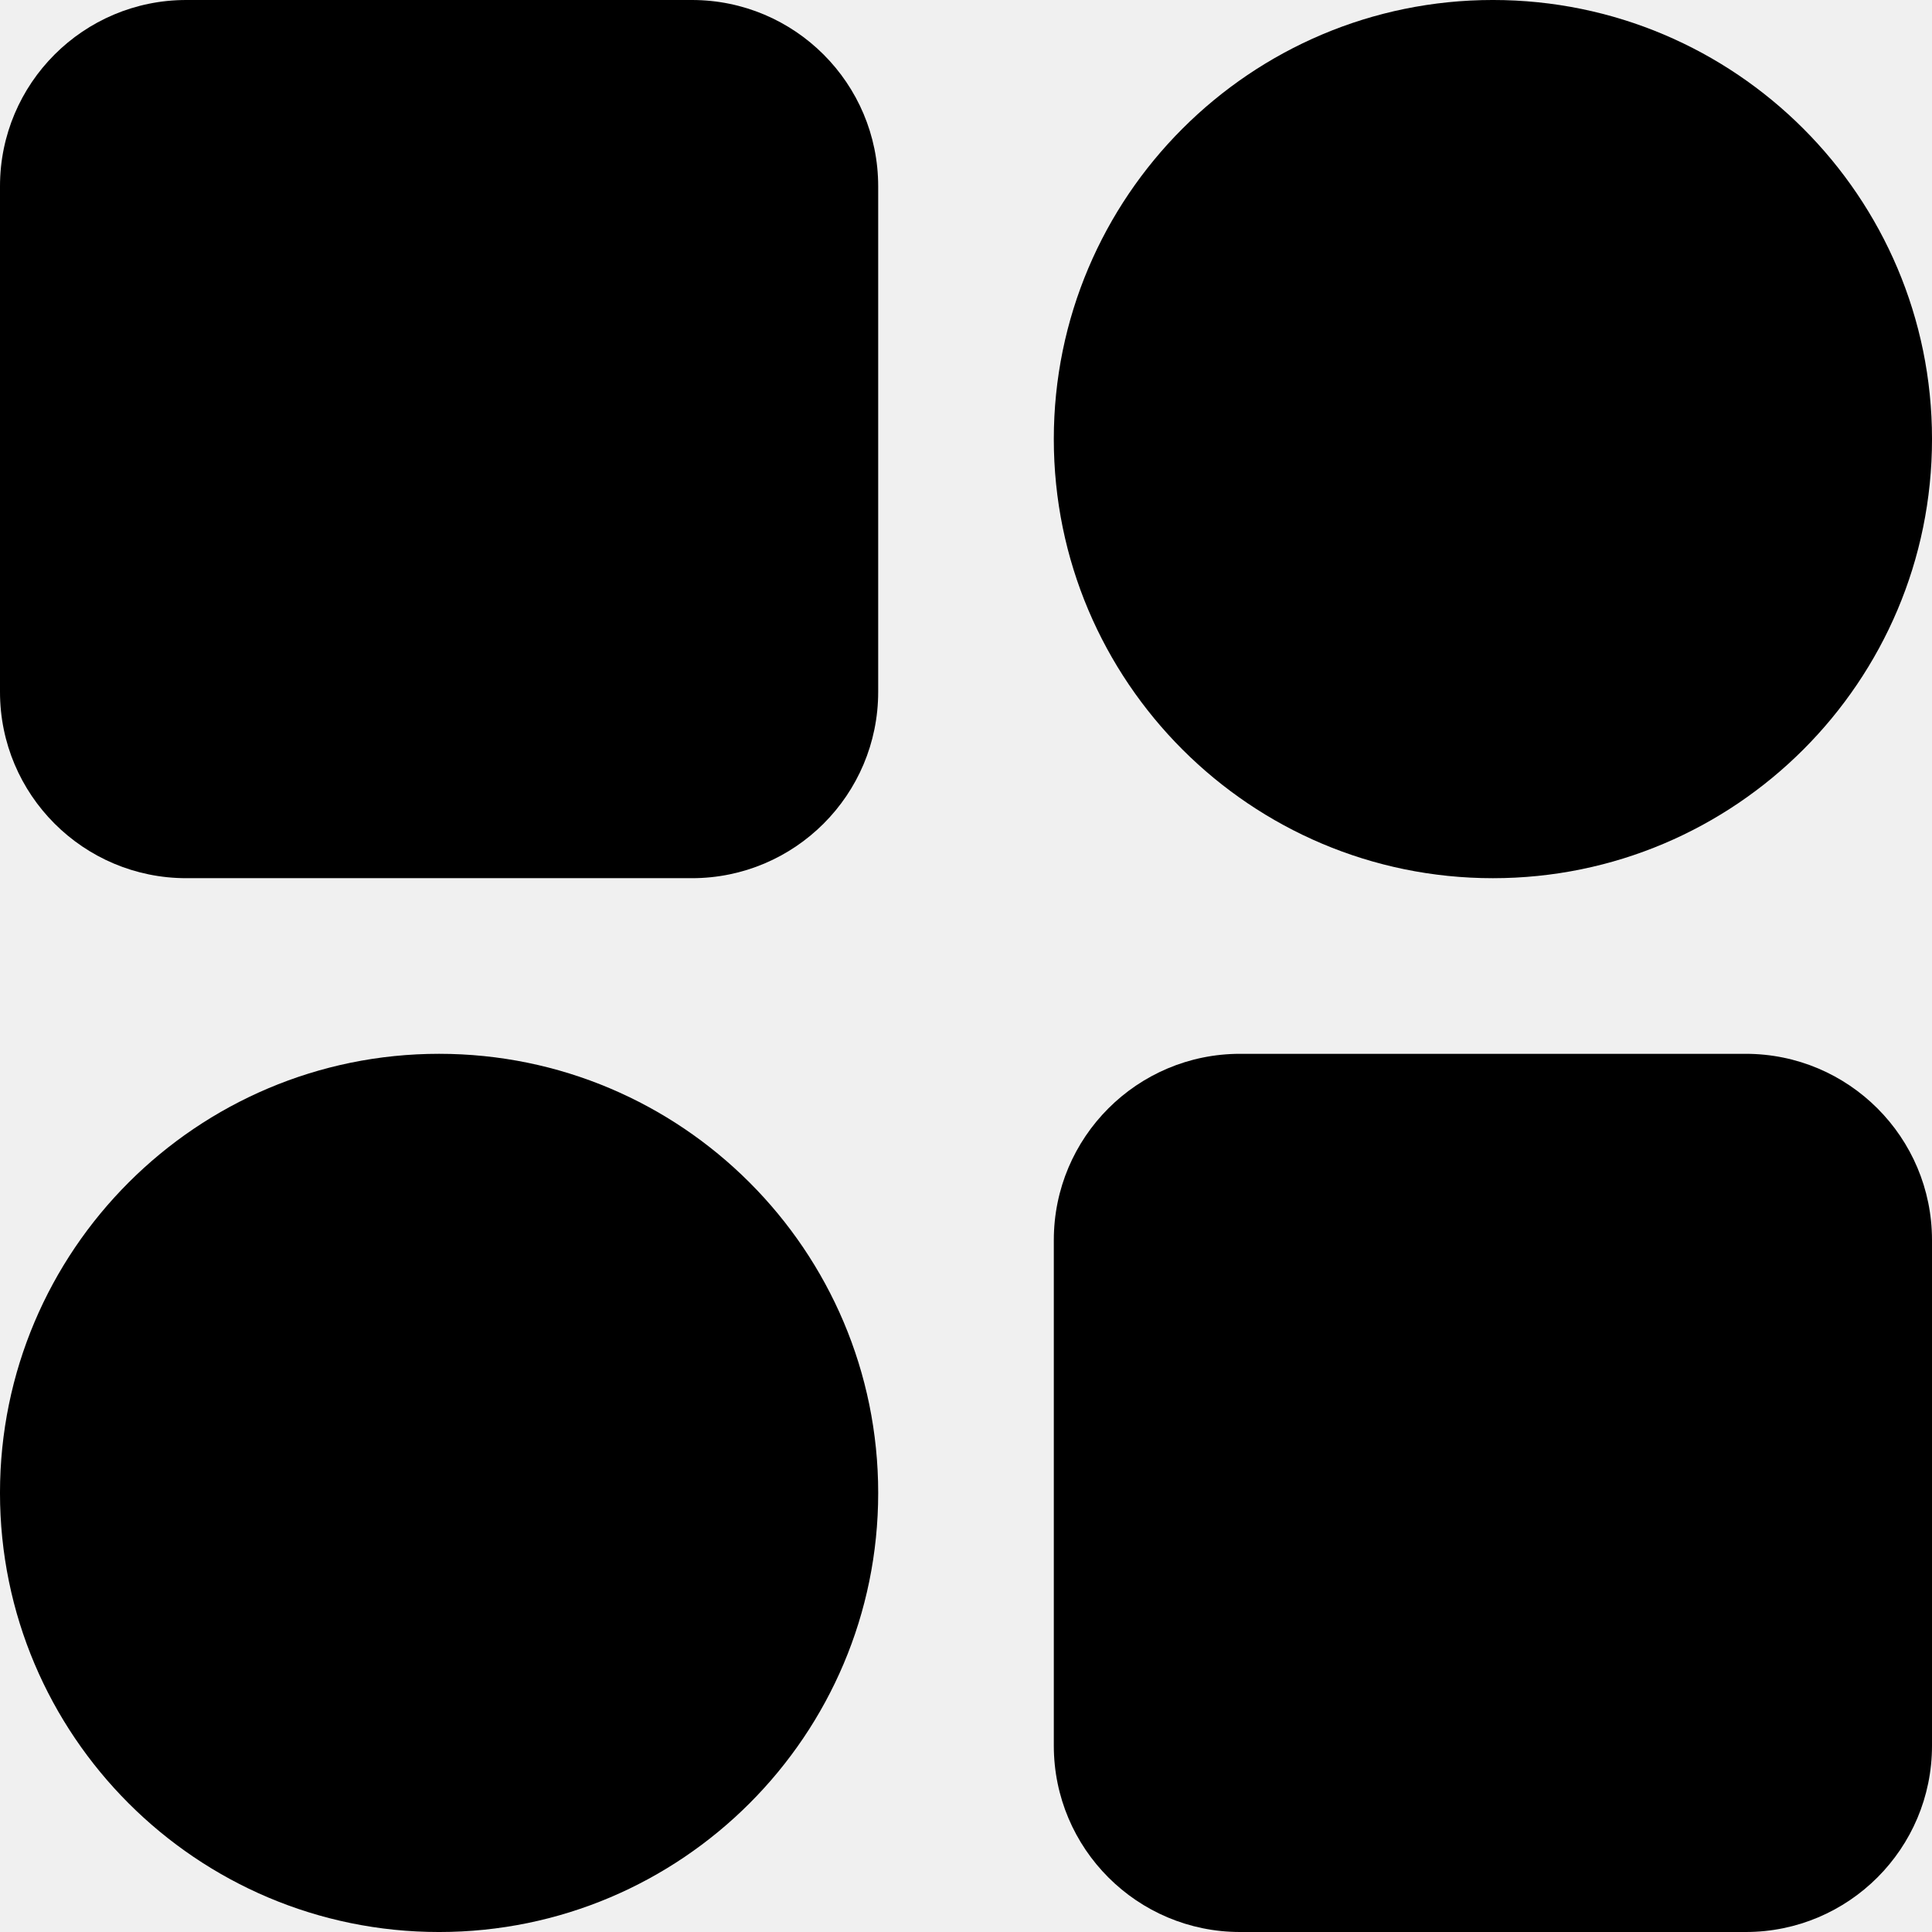
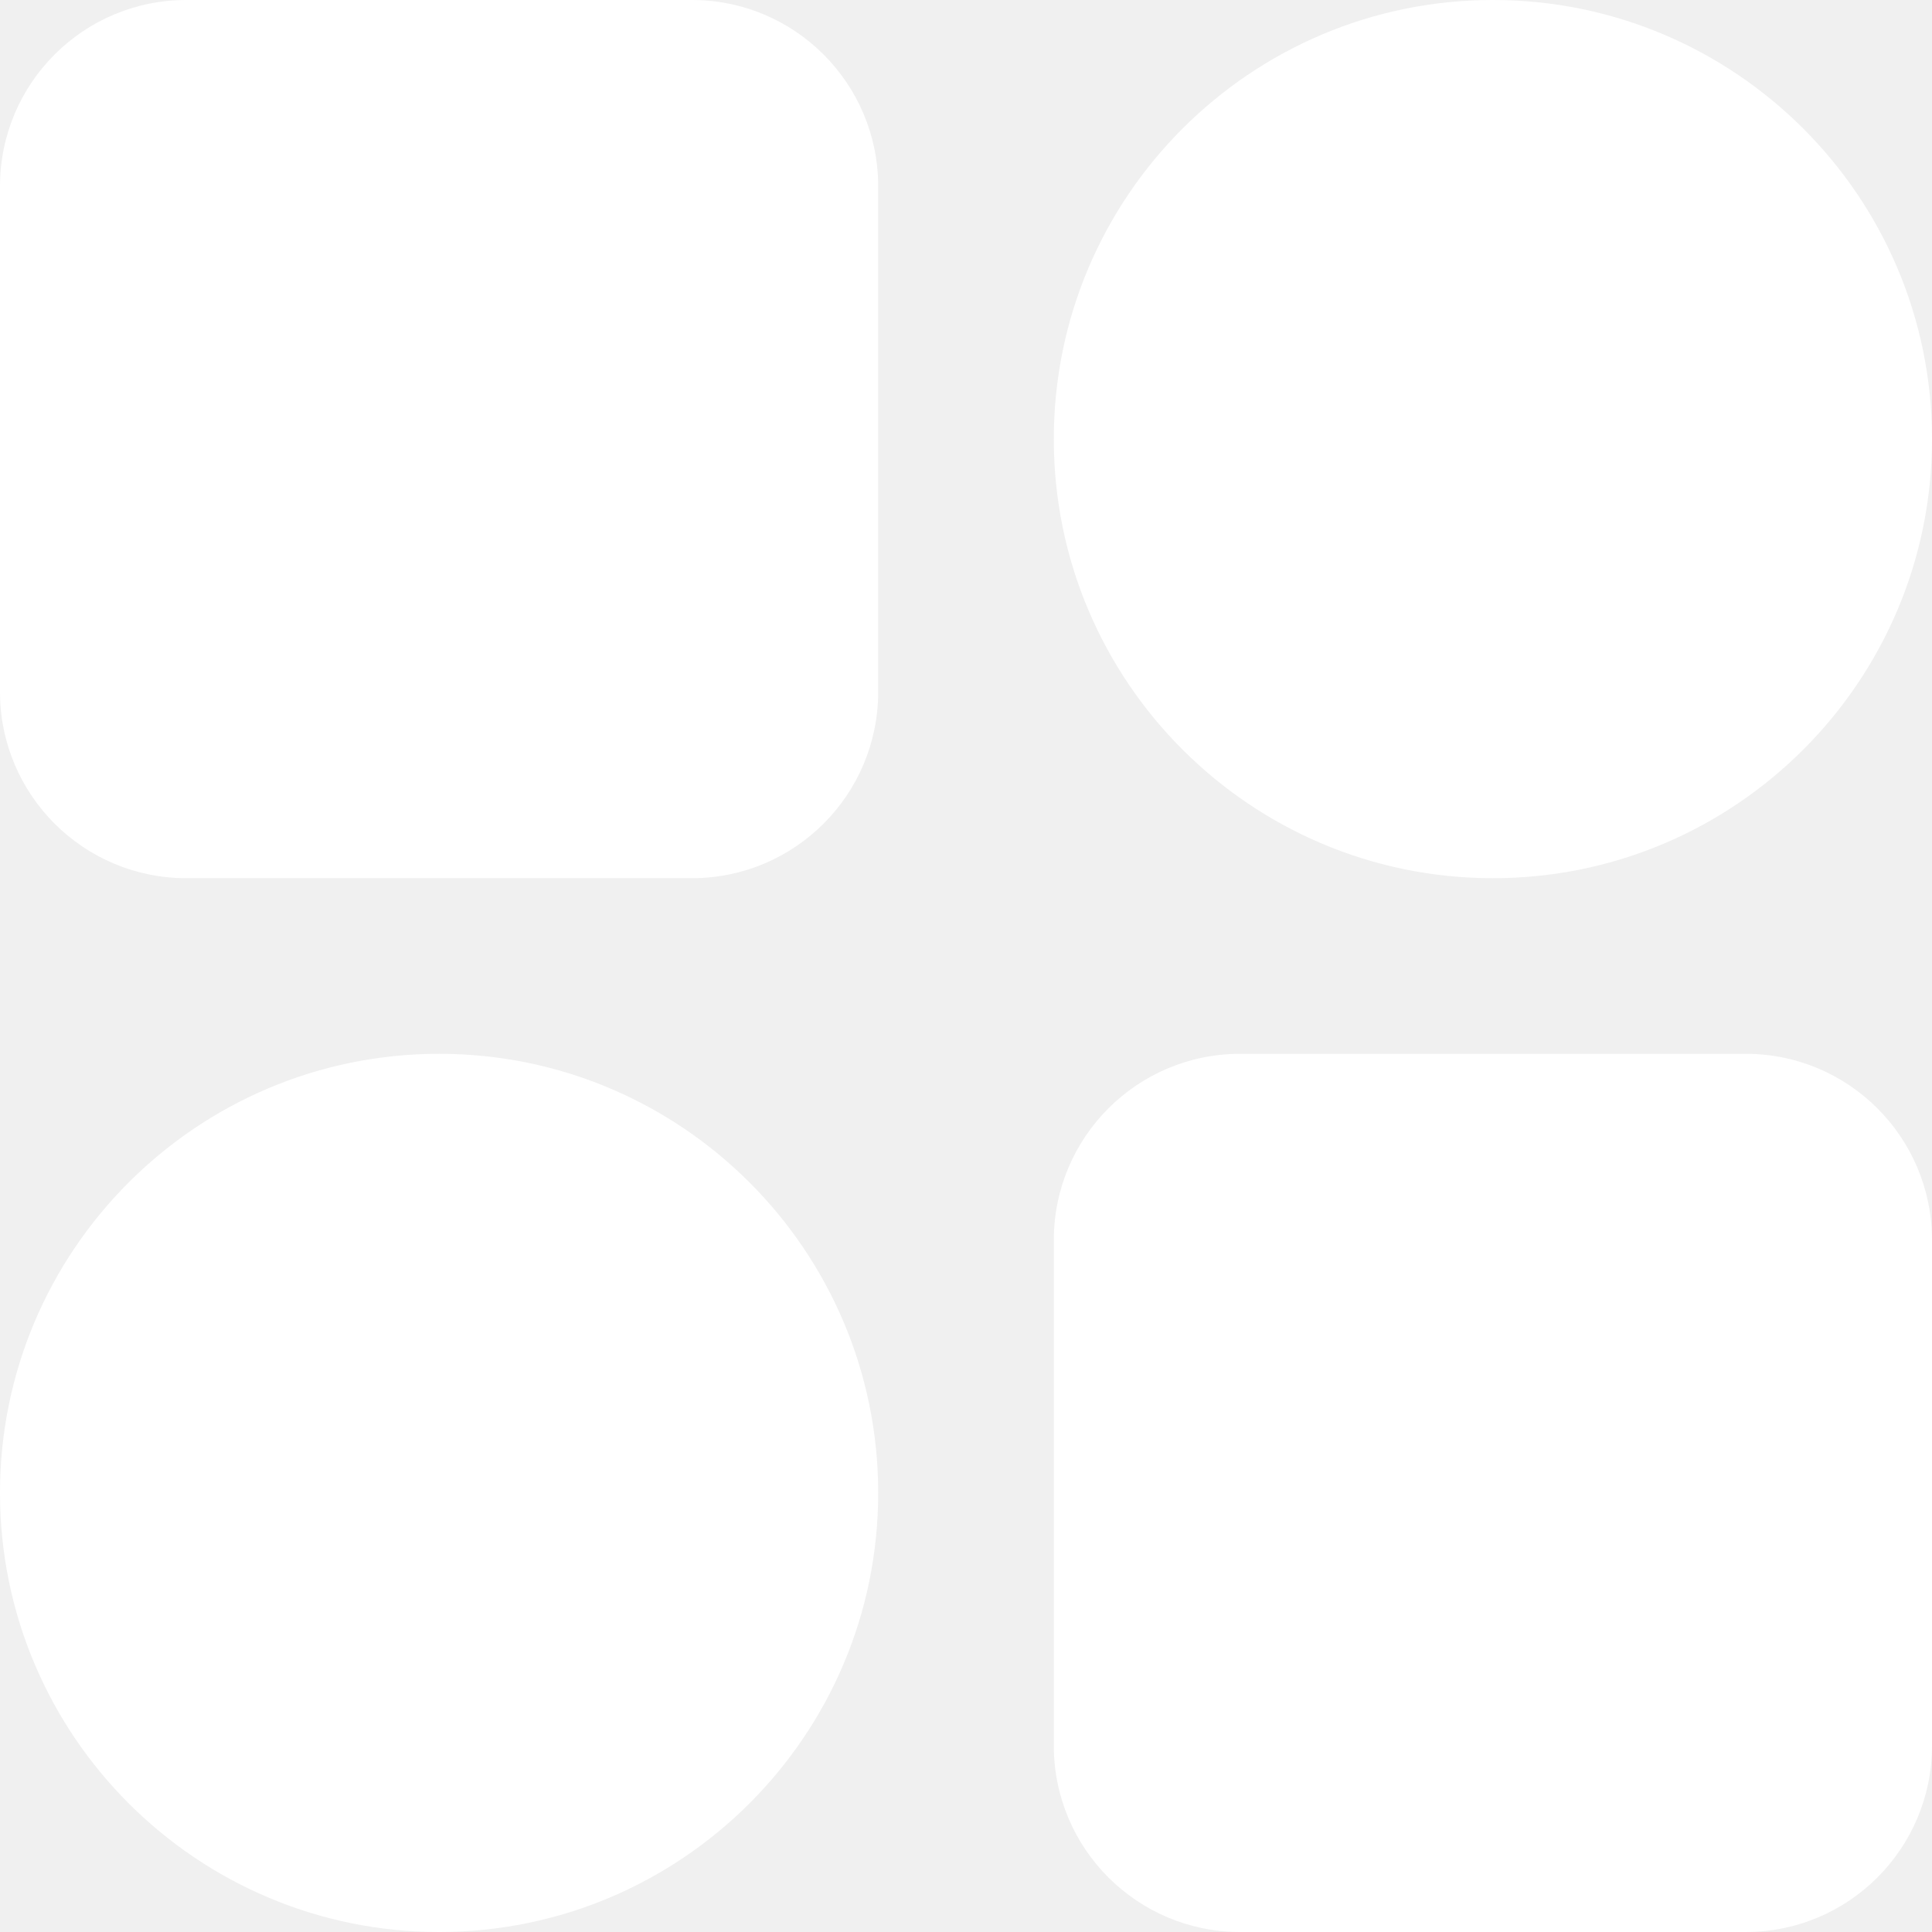
- <svg xmlns="http://www.w3.org/2000/svg" xml:space="preserve" viewBox="10 10 220 220">
+ <svg xmlns="http://www.w3.org/2000/svg" xml:space="preserve" viewBox="10 10 220 220" style="fill: white;">
  <path style="stroke:#caf52d;stroke-width:0;stroke-dasharray:none;stroke-linecap:butt;stroke-dashoffset:0;stroke-linejoin:miter;stroke-miterlimit:4;fill-rule:nonzero;opacity:1" d="M-77.816-44.802a33.015 33.015 0 0 1 33.014-33.014h89.604a33.015 33.015 0 0 1 33.014 33.014v89.604c0 18.233-14.78 33.014-33.014 33.014h-89.604c-18.233 0-33.014-14.78-33.014-33.014z" transform="translate(60 60)scale(.64254)" />
  <path style="stroke:#caf52d;stroke-width:0;stroke-dasharray:none;stroke-linecap:butt;stroke-dashoffset:0;stroke-linejoin:miter;stroke-miterlimit:4;fill-rule:nonzero;opacity:1" d="M-77.816-44.802a33.015 33.015 0 0 1 33.014-33.014h89.604a33.015 33.015 0 0 1 33.014 33.014v89.604c0 18.233-14.78 33.014-33.014 33.014h-89.604c-18.233 0-33.014-14.78-33.014-33.014z" transform="translate(180 180)scale(.64254)" />
  <path style="stroke:#b34399;stroke-width:0;stroke-dasharray:none;stroke-linecap:butt;stroke-dashoffset:0;stroke-linejoin:miter;stroke-miterlimit:4;fill-rule:nonzero;opacity:1" d="M0-24.704c13.636 0 24.704 11.068 24.704 24.704S13.636 24.704 0 24.704-24.704 13.636-24.704 0-13.636-24.704 0-24.704z" transform="translate(180 60)scale(2.024)" />
  <path style="stroke:#b34399;stroke-width:0;stroke-dasharray:none;stroke-linecap:butt;stroke-dashoffset:0;stroke-linejoin:miter;stroke-miterlimit:4;fill-rule:nonzero;opacity:1" d="M0-24.704c13.636 0 24.704 11.068 24.704 24.704S13.636 24.704 0 24.704-24.704 13.636-24.704 0-13.636-24.704 0-24.704z" transform="translate(60 180)scale(2.024)" />
</svg>
